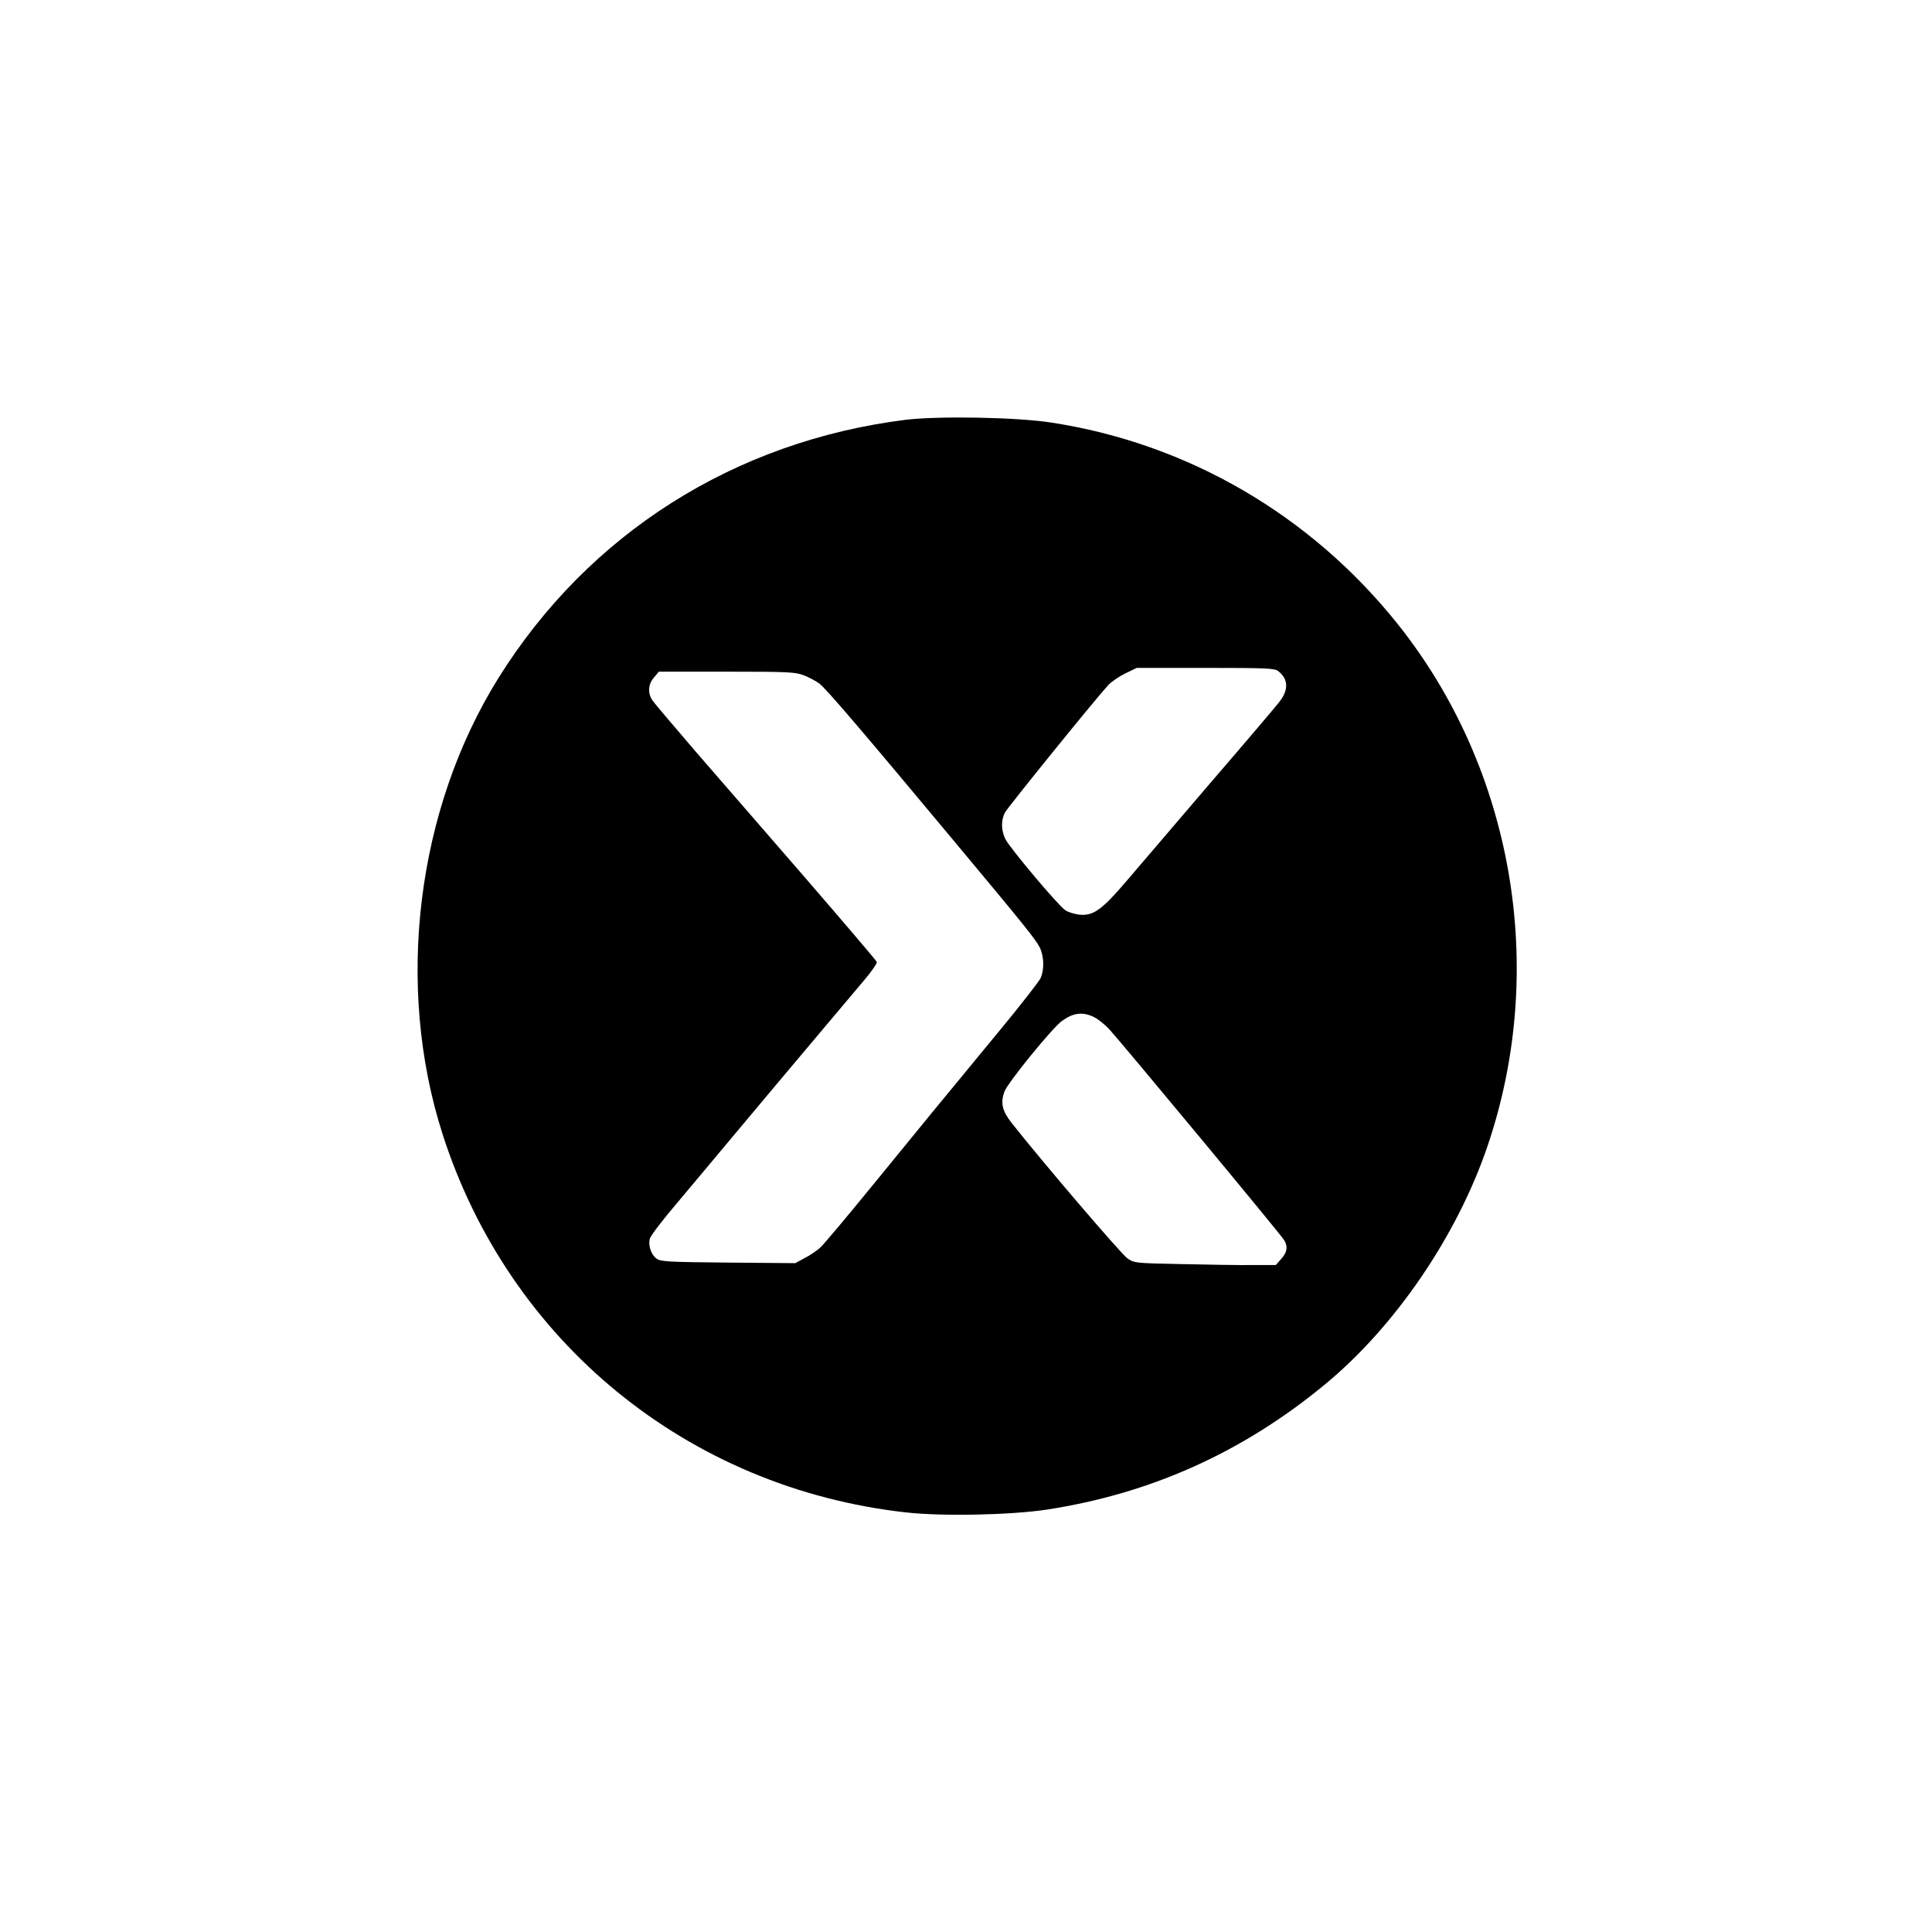
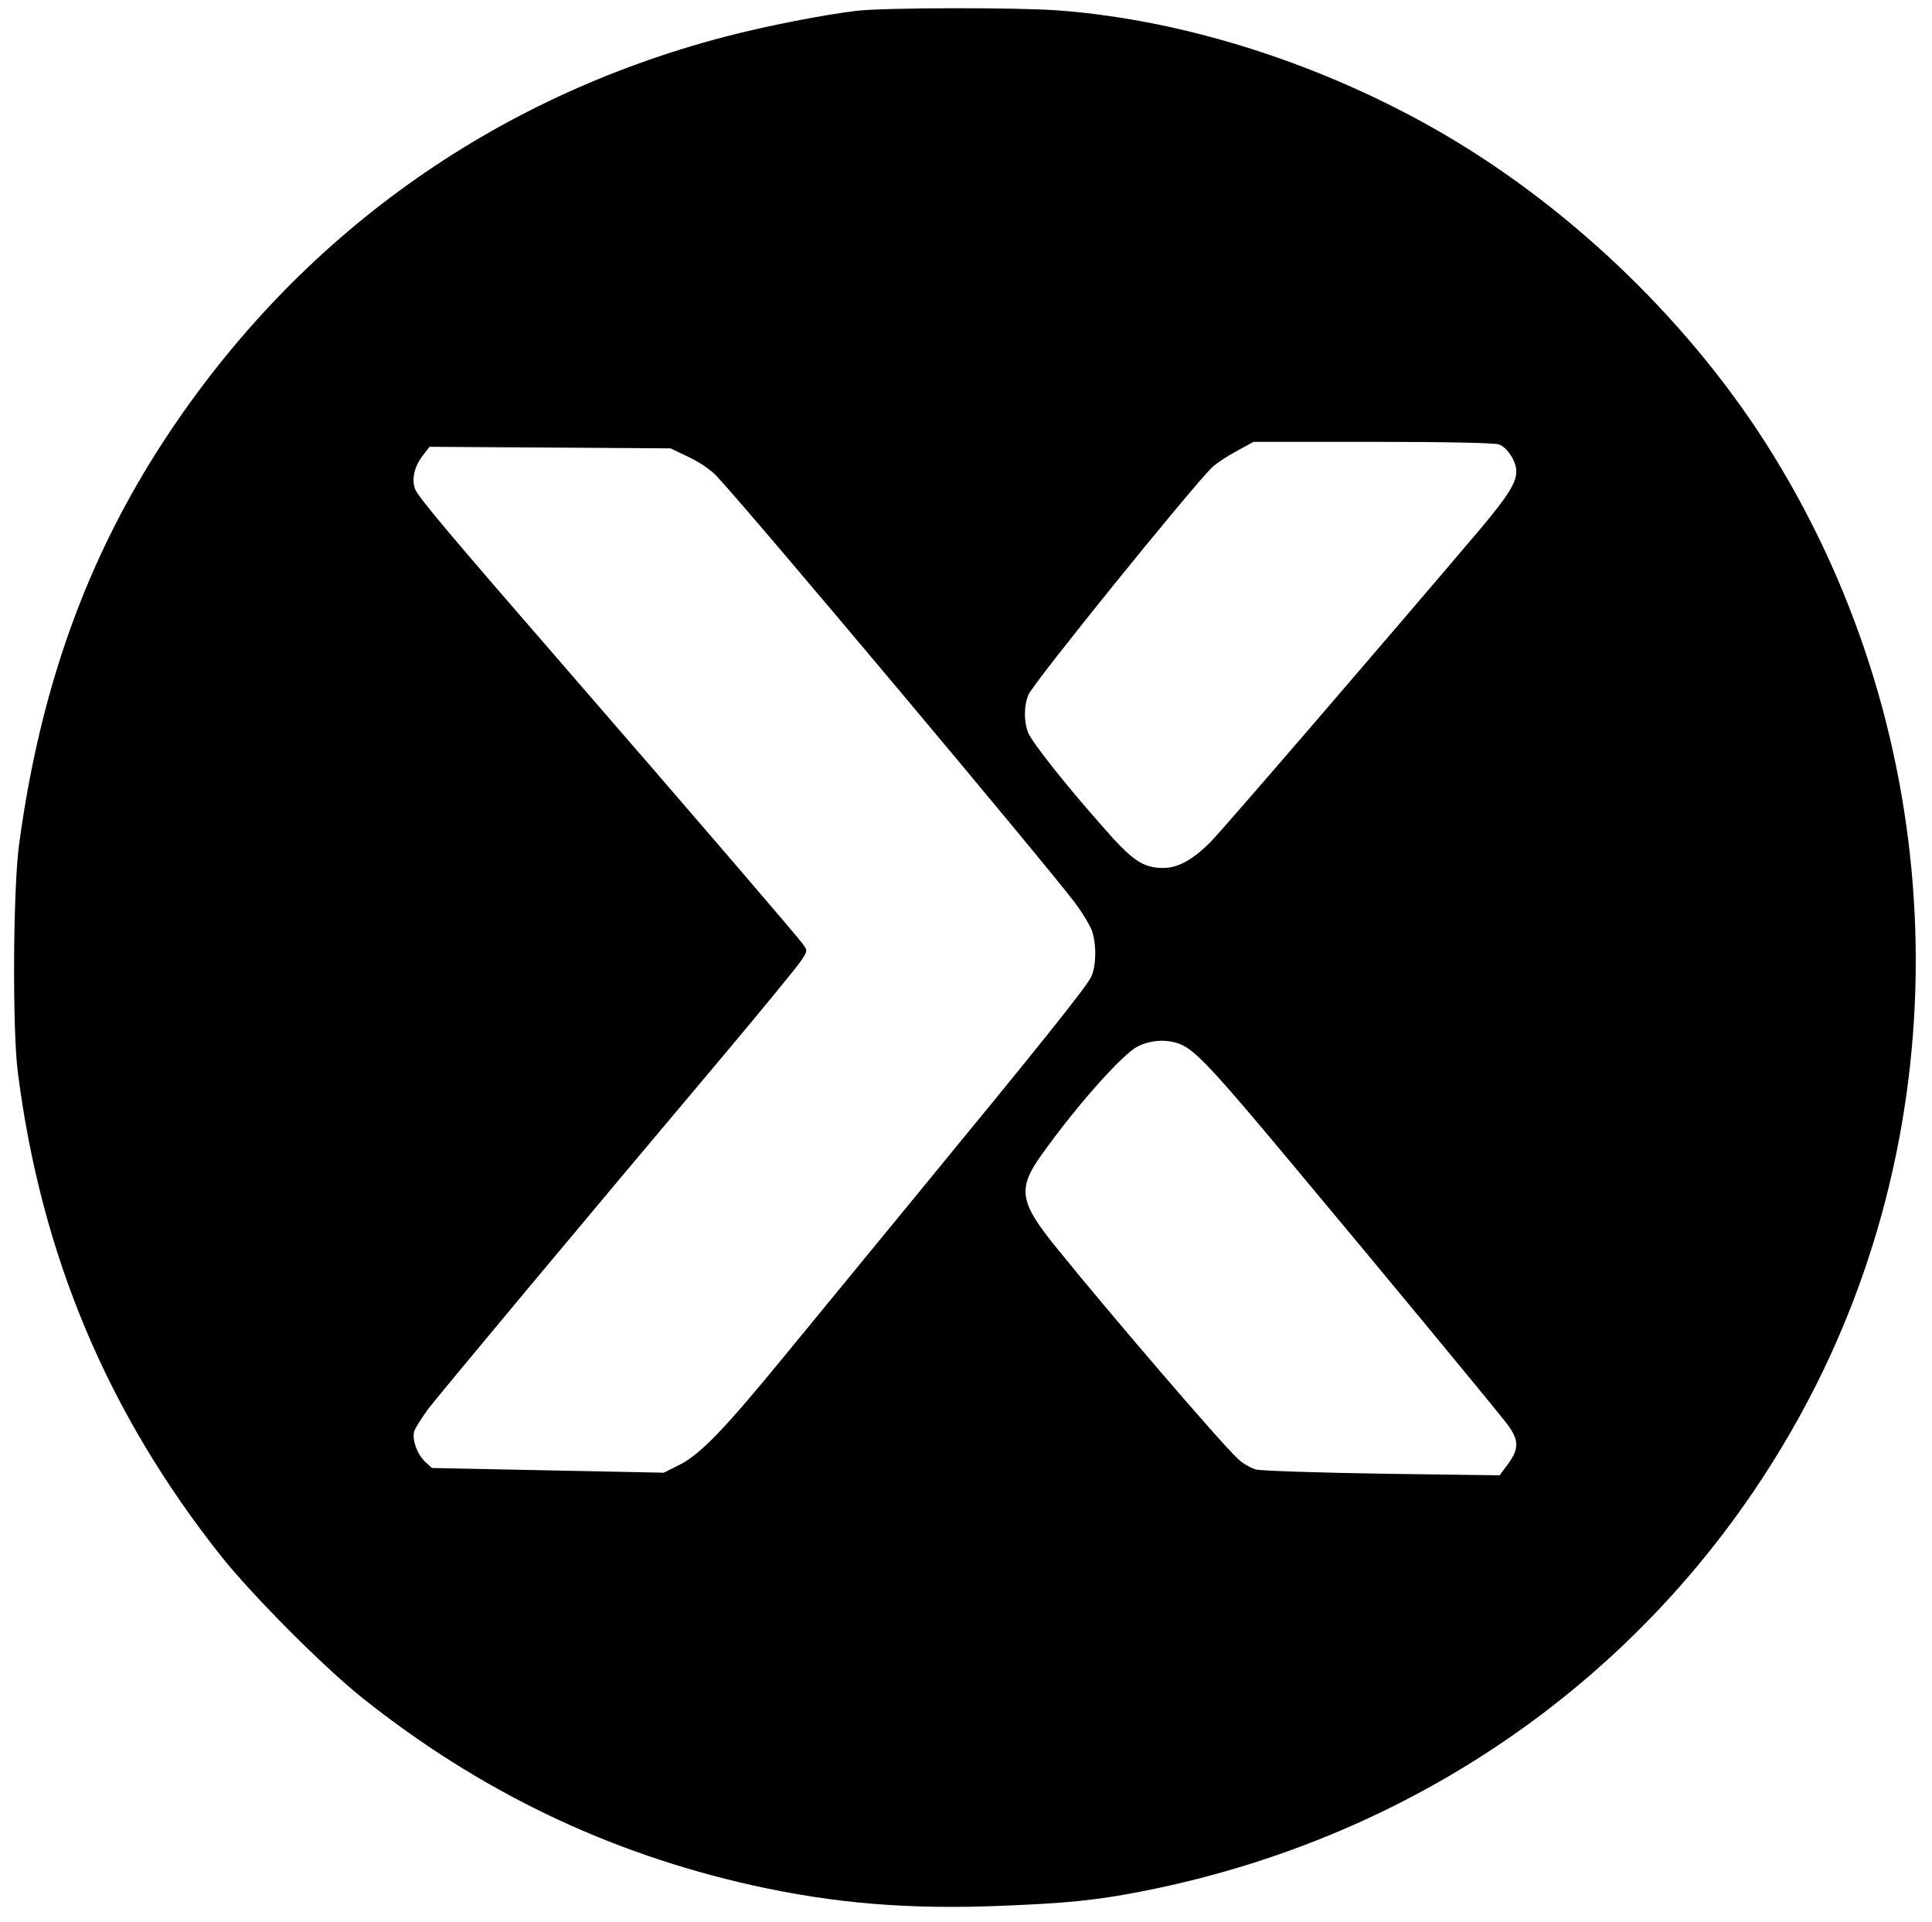
- <svg xmlns="http://www.w3.org/2000/svg" version="1.0" width="1024pt" height="1024pt" viewBox="0 0 1024 1024" preserveAspectRatio="xMidYMid meet">
-   <g transform="translate(0,1024) scale(0.1,-0.1)" fill="#000000" stroke="none">
-     <path d="M4800 8015 c-909 -114 -1682 -605 -2159 -1370 -434 -697 -548 -1629 -295 -2417 354 -1102 1301 -1875 2455 -2004 195 -22 557 -14 749 15 551 85 1037 304 1471 662 374 308 703 791 864 1267 318 938 136 1995 -475 2762 -461 579 -1114 959 -1836 1070 -183 29 -601 36 -774 15z m1976 -1333 c54 -43 55 -101 1 -167 -17 -22 -180 -214 -362 -425 -181 -212 -380 -445 -442 -517 -132 -155 -178 -188 -251 -181 -26 3 -61 13 -76 24 -36 23 -291 326 -317 376 -23 46 -24 99 -3 141 16 29 478 600 548 676 17 18 58 46 91 62 l60 29 365 0 c331 0 367 -2 386 -18z m-2516 -21 c28 -11 66 -31 84 -45 35 -27 221 -244 702 -821 388 -465 442 -532 465 -577 22 -44 25 -115 5 -161 -8 -18 -103 -140 -212 -272 -329 -399 -418 -507 -677 -825 -137 -168 -263 -318 -280 -333 -18 -16 -54 -41 -82 -55 l-50 -27 -355 3 c-323 3 -357 5 -380 21 -29 21 -45 69 -36 105 3 15 68 100 144 189 75 90 312 373 526 628 215 255 423 503 464 551 41 48 72 93 69 100 -3 7 -173 207 -378 444 -206 237 -468 540 -584 673 -115 134 -218 255 -227 269 -26 39 -23 85 8 121 l26 31 359 0 c330 0 363 -2 409 -19z m1535 -1810 c22 -10 60 -40 85 -67 66 -72 913 -1092 927 -1118 20 -34 15 -64 -16 -98 l-29 -33 -124 0 c-67 -1 -236 2 -374 5 -246 5 -251 5 -288 30 -31 20 -454 515 -614 718 -51 65 -60 107 -38 167 19 49 255 339 305 374 60 43 107 49 166 22z" />
+ <svg xmlns="http://www.w3.org/2000/svg" version="1.0" width="739pt" height="735pt" viewBox="0 0 739 735" preserveAspectRatio="xMidYMid meet">
+   <g transform="translate(0,735) scale(0.1,-0.1)" fill="#000000" stroke="none">
+     <path d="M3280 7309 c-128 -15 -348 -58 -505 -99 -892 -233 -1633 -764 -2141 -1535 -300 -456 -480 -954 -561 -1555 -23 -170 -26 -704 -5 -870 89 -700 343 -1305 780 -1855 118 -148 390 -421 535 -537 450 -359 941 -595 1494 -719 315 -70 603 -94 970 -78 243 10 348 21 523 55 1132 222 2070 928 2579 1941 559 1115 496 2478 -166 3552 -301 489 -757 933 -1257 1226 -457 267 -988 438 -1476 475 -159 12 -663 11 -770 -1z m2454 -1659 c32 -12 66 -65 66 -103 0 -43 -31 -93 -135 -217 -340 -401 -988 -1154 -1035 -1201 -68 -68 -124 -99 -182 -99 -77 1 -117 28 -231 159 -145 164 -267 319 -284 358 -17 42 -17 105 1 146 20 47 627 797 703 870 16 15 58 43 94 62 l64 35 457 0 c273 0 467 -4 482 -10z m-3100 -48 c41 -19 86 -50 109 -75 138 -148 1244 -1466 1368 -1629 32 -43 63 -95 68 -115 16 -56 13 -130 -5 -169 -18 -39 -201 -267 -659 -824 -174 -212 -405 -493 -513 -625 -231 -282 -324 -379 -405 -419 l-58 -29 -444 9 -443 9 -26 24 c-30 28 -50 83 -42 115 3 12 28 51 54 87 47 61 584 705 1142 1367 140 167 267 322 282 344 27 40 28 41 9 67 -24 33 -414 487 -886 1031 -475 547 -584 677 -597 709 -14 37 -4 85 28 127 l27 35 461 -3 461 -3 69 -33z m1881 -2246 c59 -25 128 -99 434 -466 321 -384 742 -893 809 -978 53 -67 55 -101 10 -162 l-32 -43 -446 6 c-245 4 -462 11 -484 16 -21 5 -54 24 -73 43 -69 65 -498 565 -694 808 -141 174 -148 224 -52 357 133 186 306 380 364 410 51 26 114 29 164 9z" />
  </g>
</svg>
